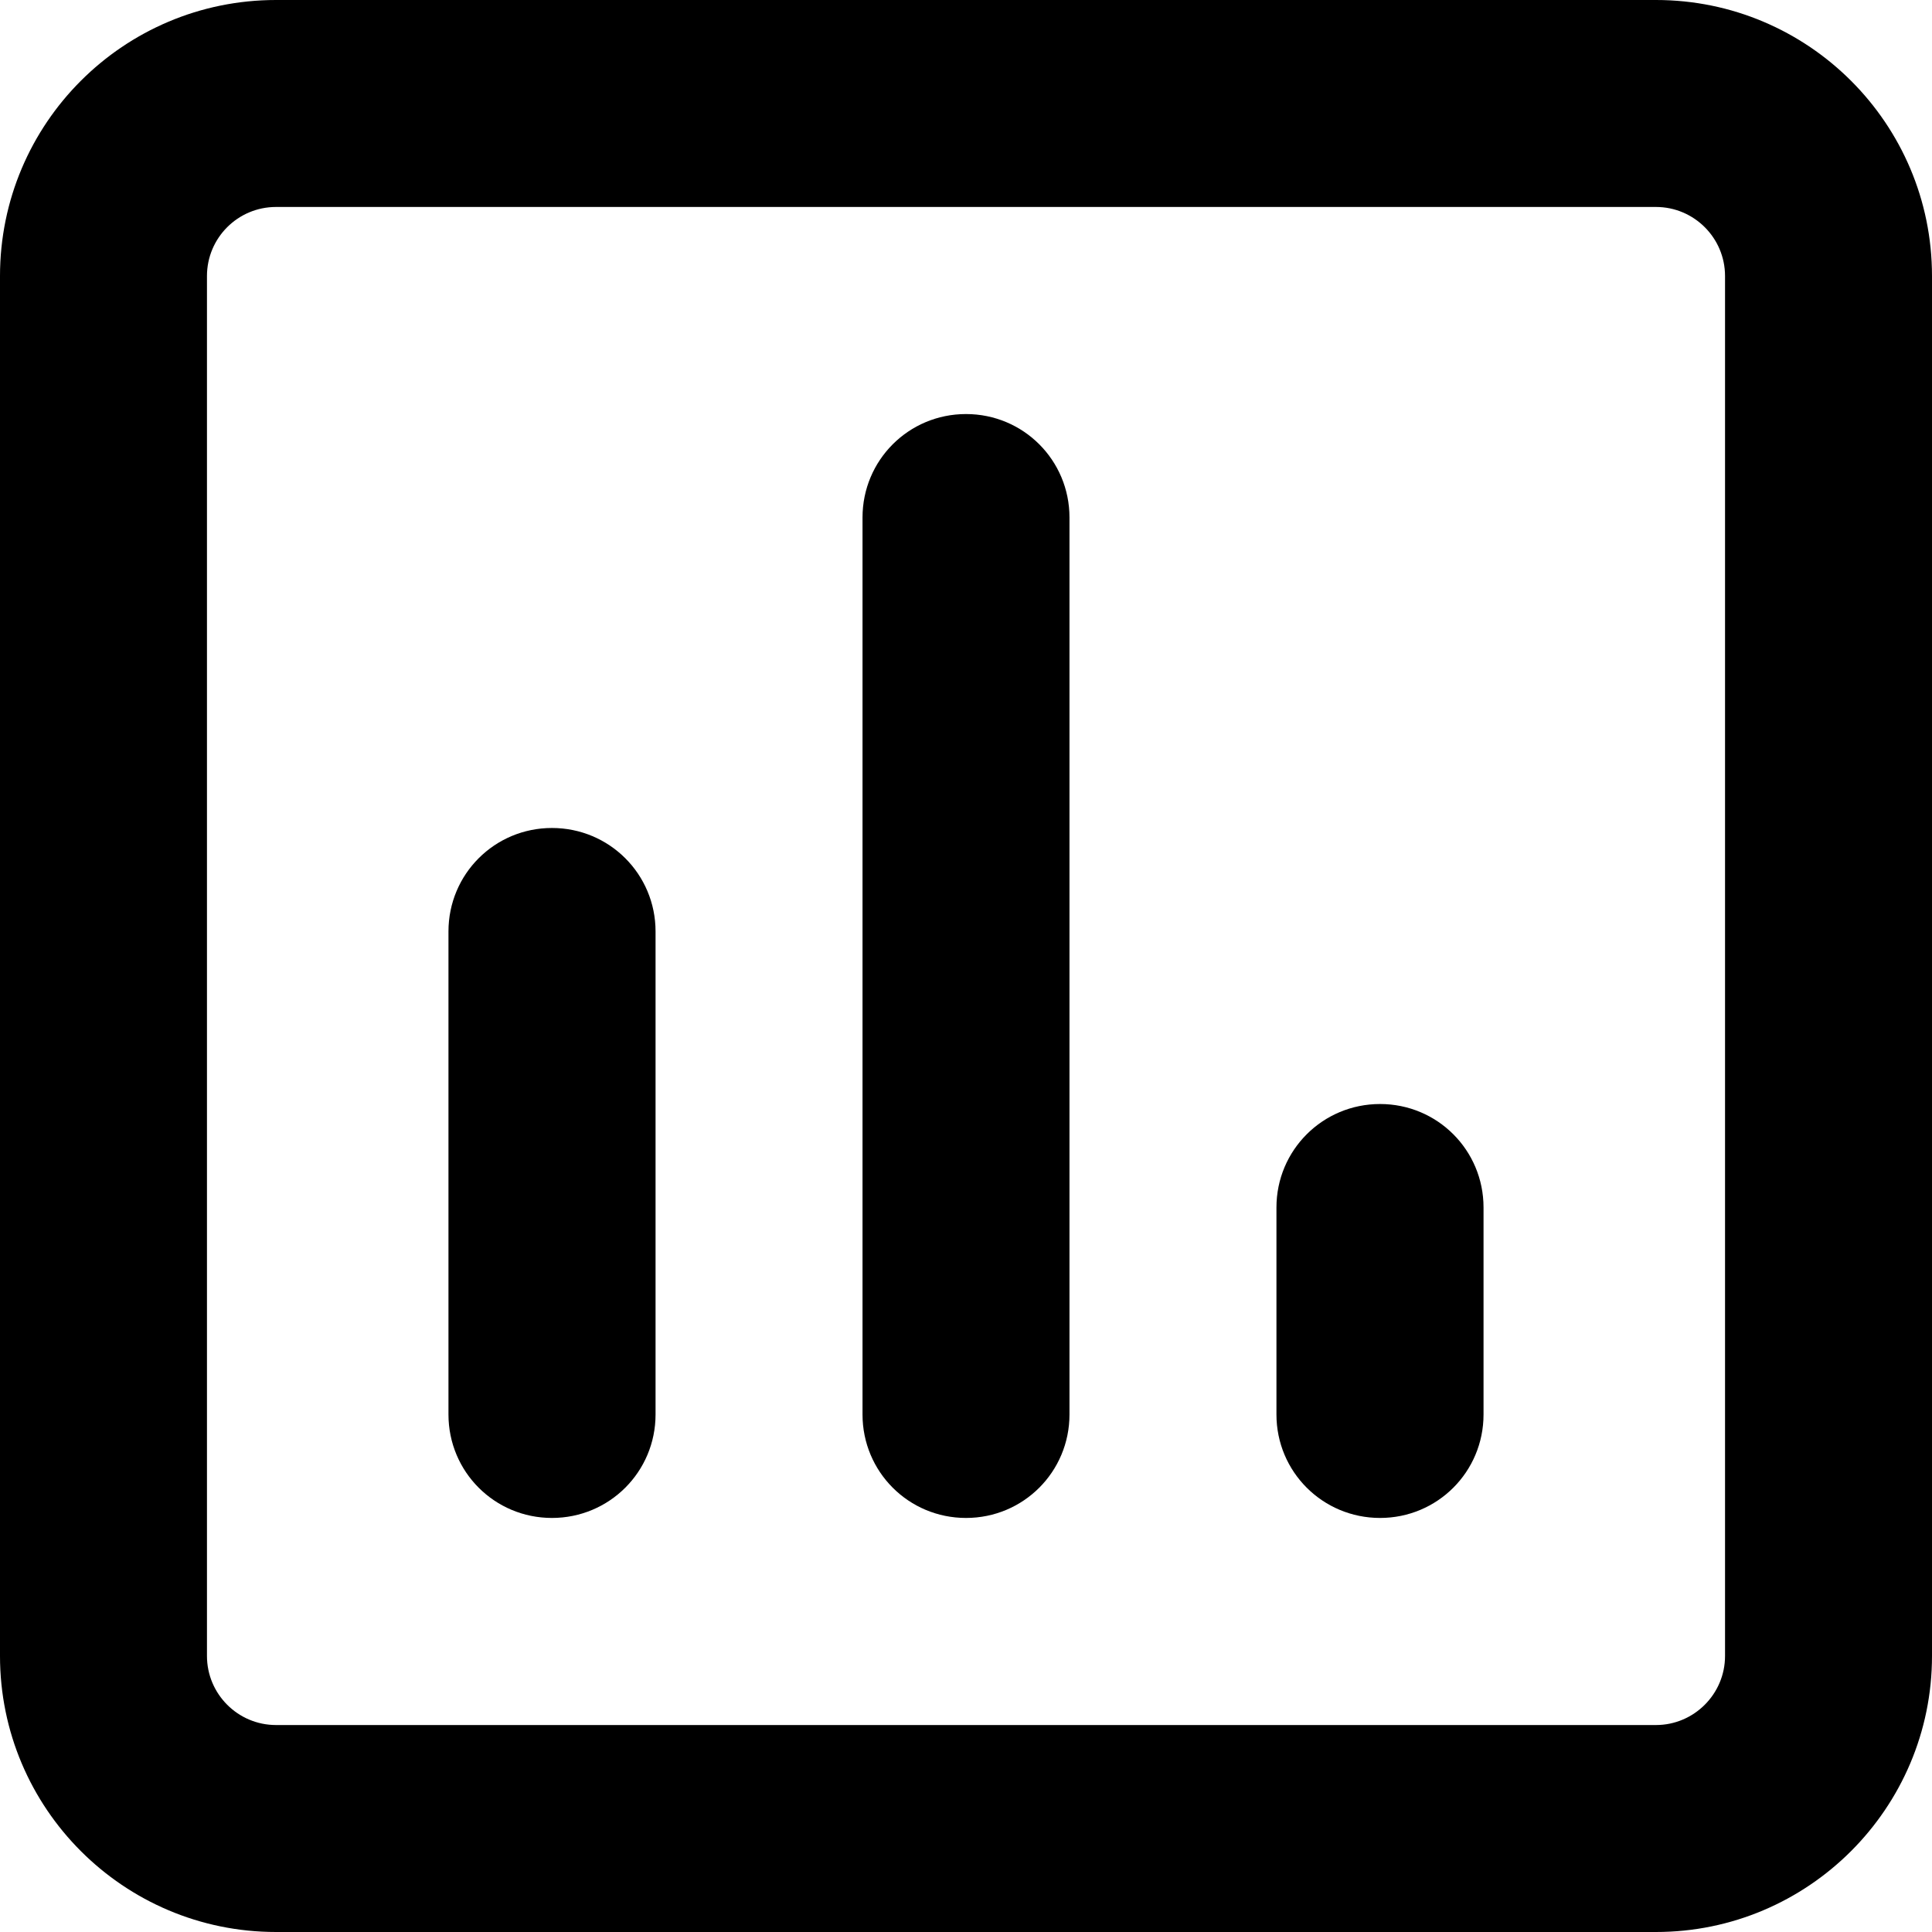
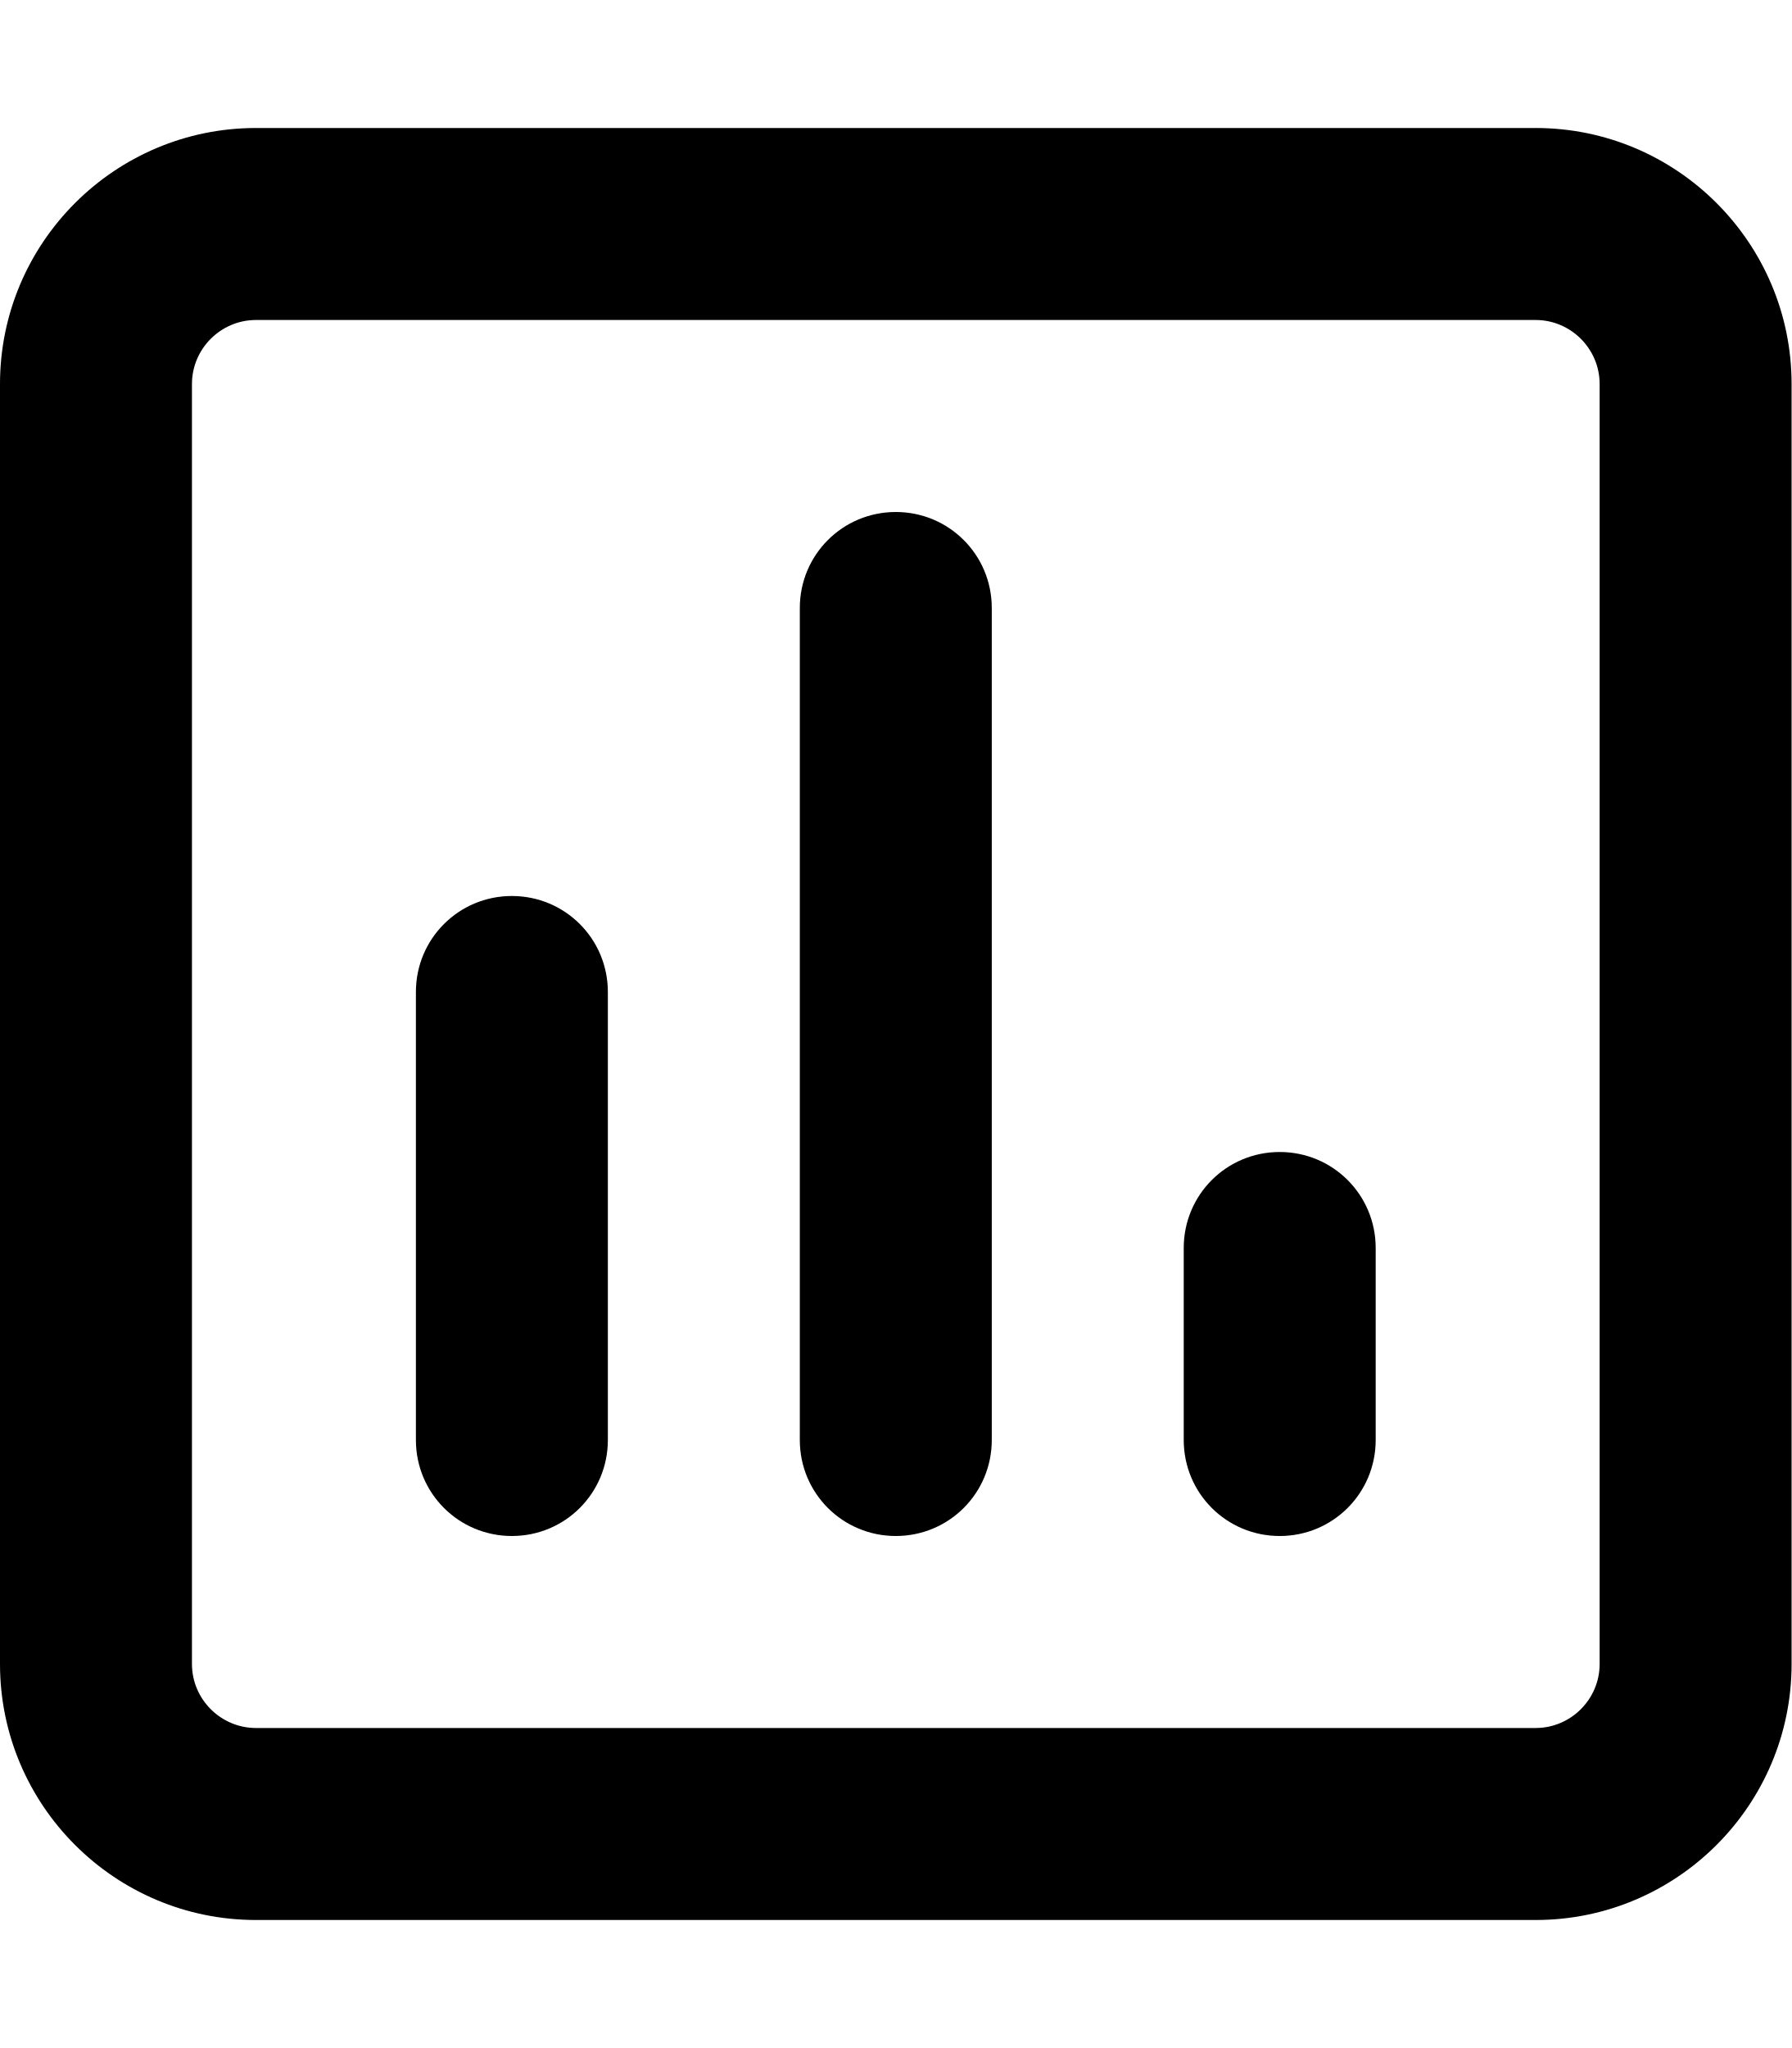
- <svg xmlns="http://www.w3.org/2000/svg" viewBox="0 0 16 16">
-   <path d="M5.429 7.714V11.714C5.429 12.189 5.046 12.571 4.571 12.571C4.096 12.571 3.714 12.189 3.714 11.714V7.714C3.714 7.239 4.096 6.857 4.571 6.857C5.046 6.857 5.429 7.239 5.429 7.714ZM7.143 4.286C7.143 3.811 7.525 3.429 8 3.429C8.475 3.429 8.857 3.811 8.857 4.286V11.714C8.857 12.189 8.475 12.571 8 12.571C7.525 12.571 7.143 12.189 7.143 11.714V4.286ZM12.286 10V11.714C12.286 12.189 11.904 12.571 11.429 12.571C10.954 12.571 10.571 12.189 10.571 11.714V10C10.571 9.525 10.954 9.143 11.429 9.143C11.904 9.143 12.286 9.525 12.286 10ZM0 2.286C0 1.023 1.023 0 2.286 0H13.714C14.975 0 16 1.023 16 2.286V13.714C16 14.975 14.975 16 13.714 16H2.286C1.023 16 0 14.975 0 13.714V2.286ZM1.714 2.286V13.714C1.714 14.029 1.97 14.286 2.286 14.286H13.714C14.029 14.286 14.286 14.029 14.286 13.714V2.286C14.286 1.97 14.029 1.714 13.714 1.714H2.286C1.97 1.714 1.714 1.97 1.714 2.286Z" />
+ <svg xmlns="http://www.w3.org/2000/svg" viewBox="0 0 448 512">
+   <path d="M64 80c-8.8 0-16 7.2-16 16V416c0 8.8 7.2 16 16 16H384c8.8 0 16-7.2 16-16V96c0-8.8-7.2-16-16-16H64zM0 96C0 60.7 28.7 32 64 32H384c35.3 0 64 28.7 64 64V416c0 35.3-28.7 64-64 64H64c-35.3 0-64-28.7-64-64V96zM128 224c13.3 0 24 10.7 24 24V360c0 13.3-10.7 24-24 24s-24-10.7-24-24V248c0-13.3 10.7-24 24-24zm72-72c0-13.3 10.7-24 24-24s24 10.7 24 24V360c0 13.3-10.7 24-24 24s-24-10.7-24-24V152zM320 288c13.3 0 24 10.7 24 24v48c0 13.3-10.7 24-24 24s-24-10.7-24-24V312c0-13.3 10.7-24 24-24z" />
</svg>
